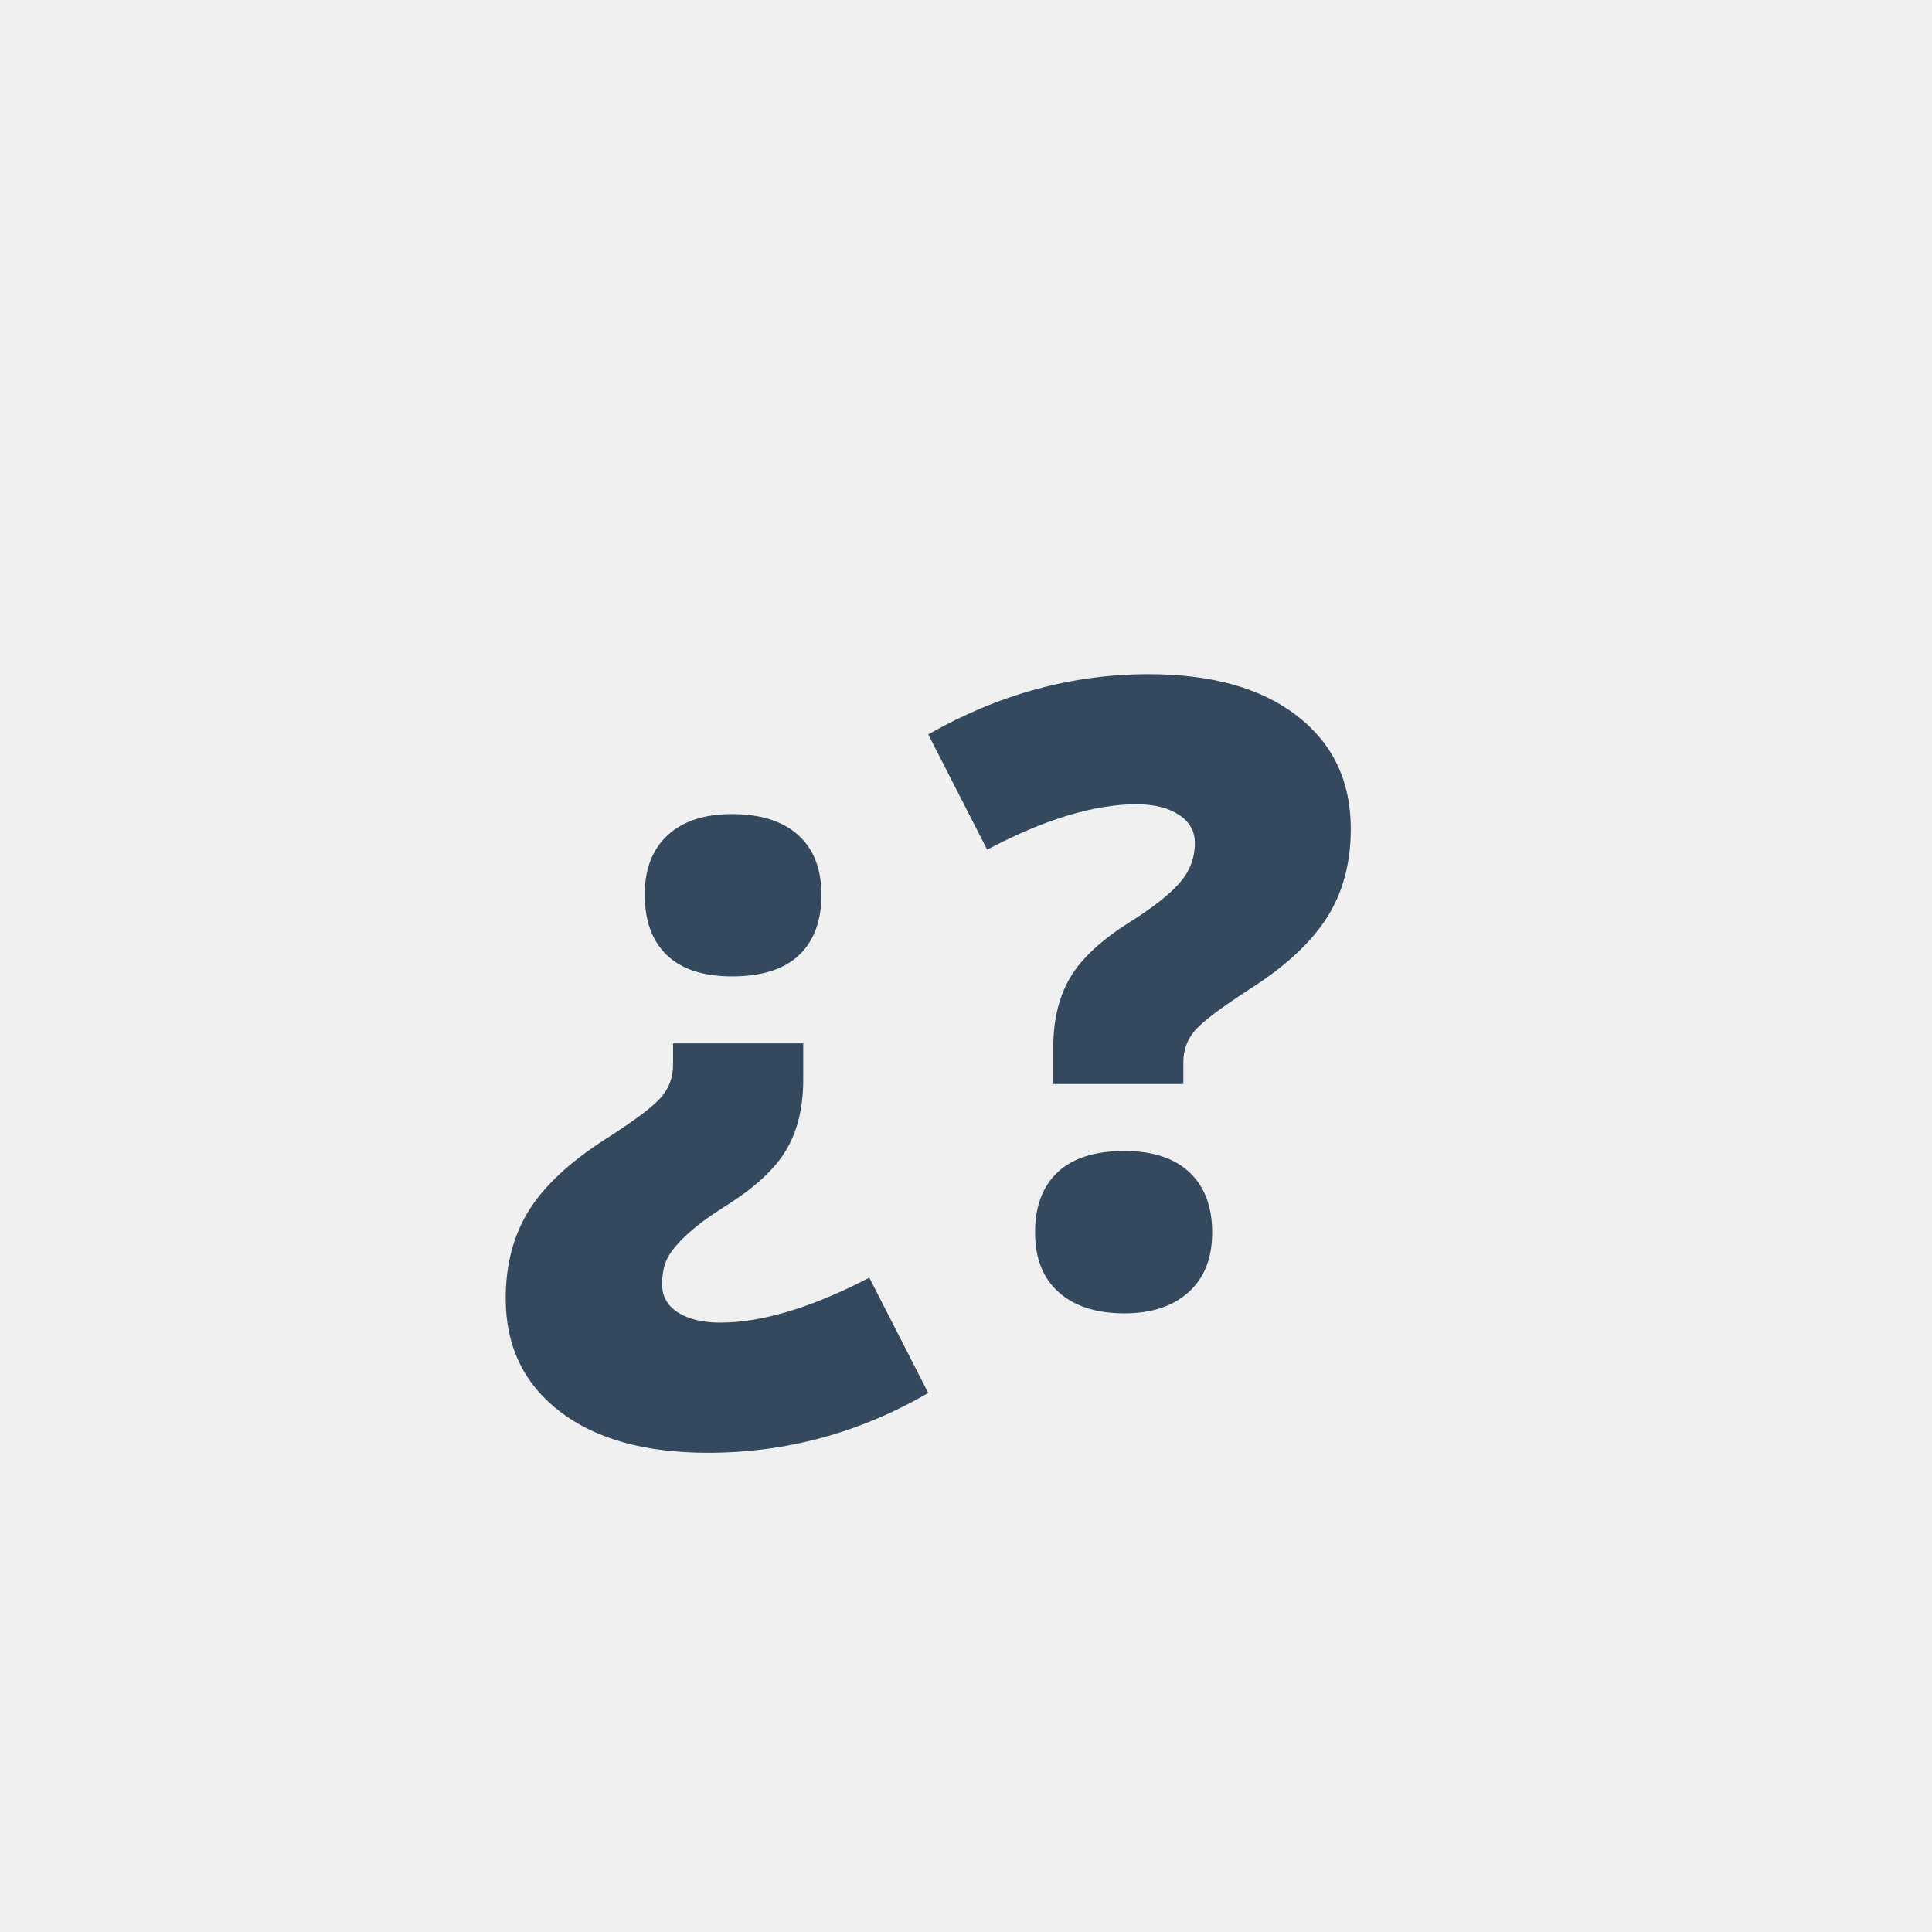
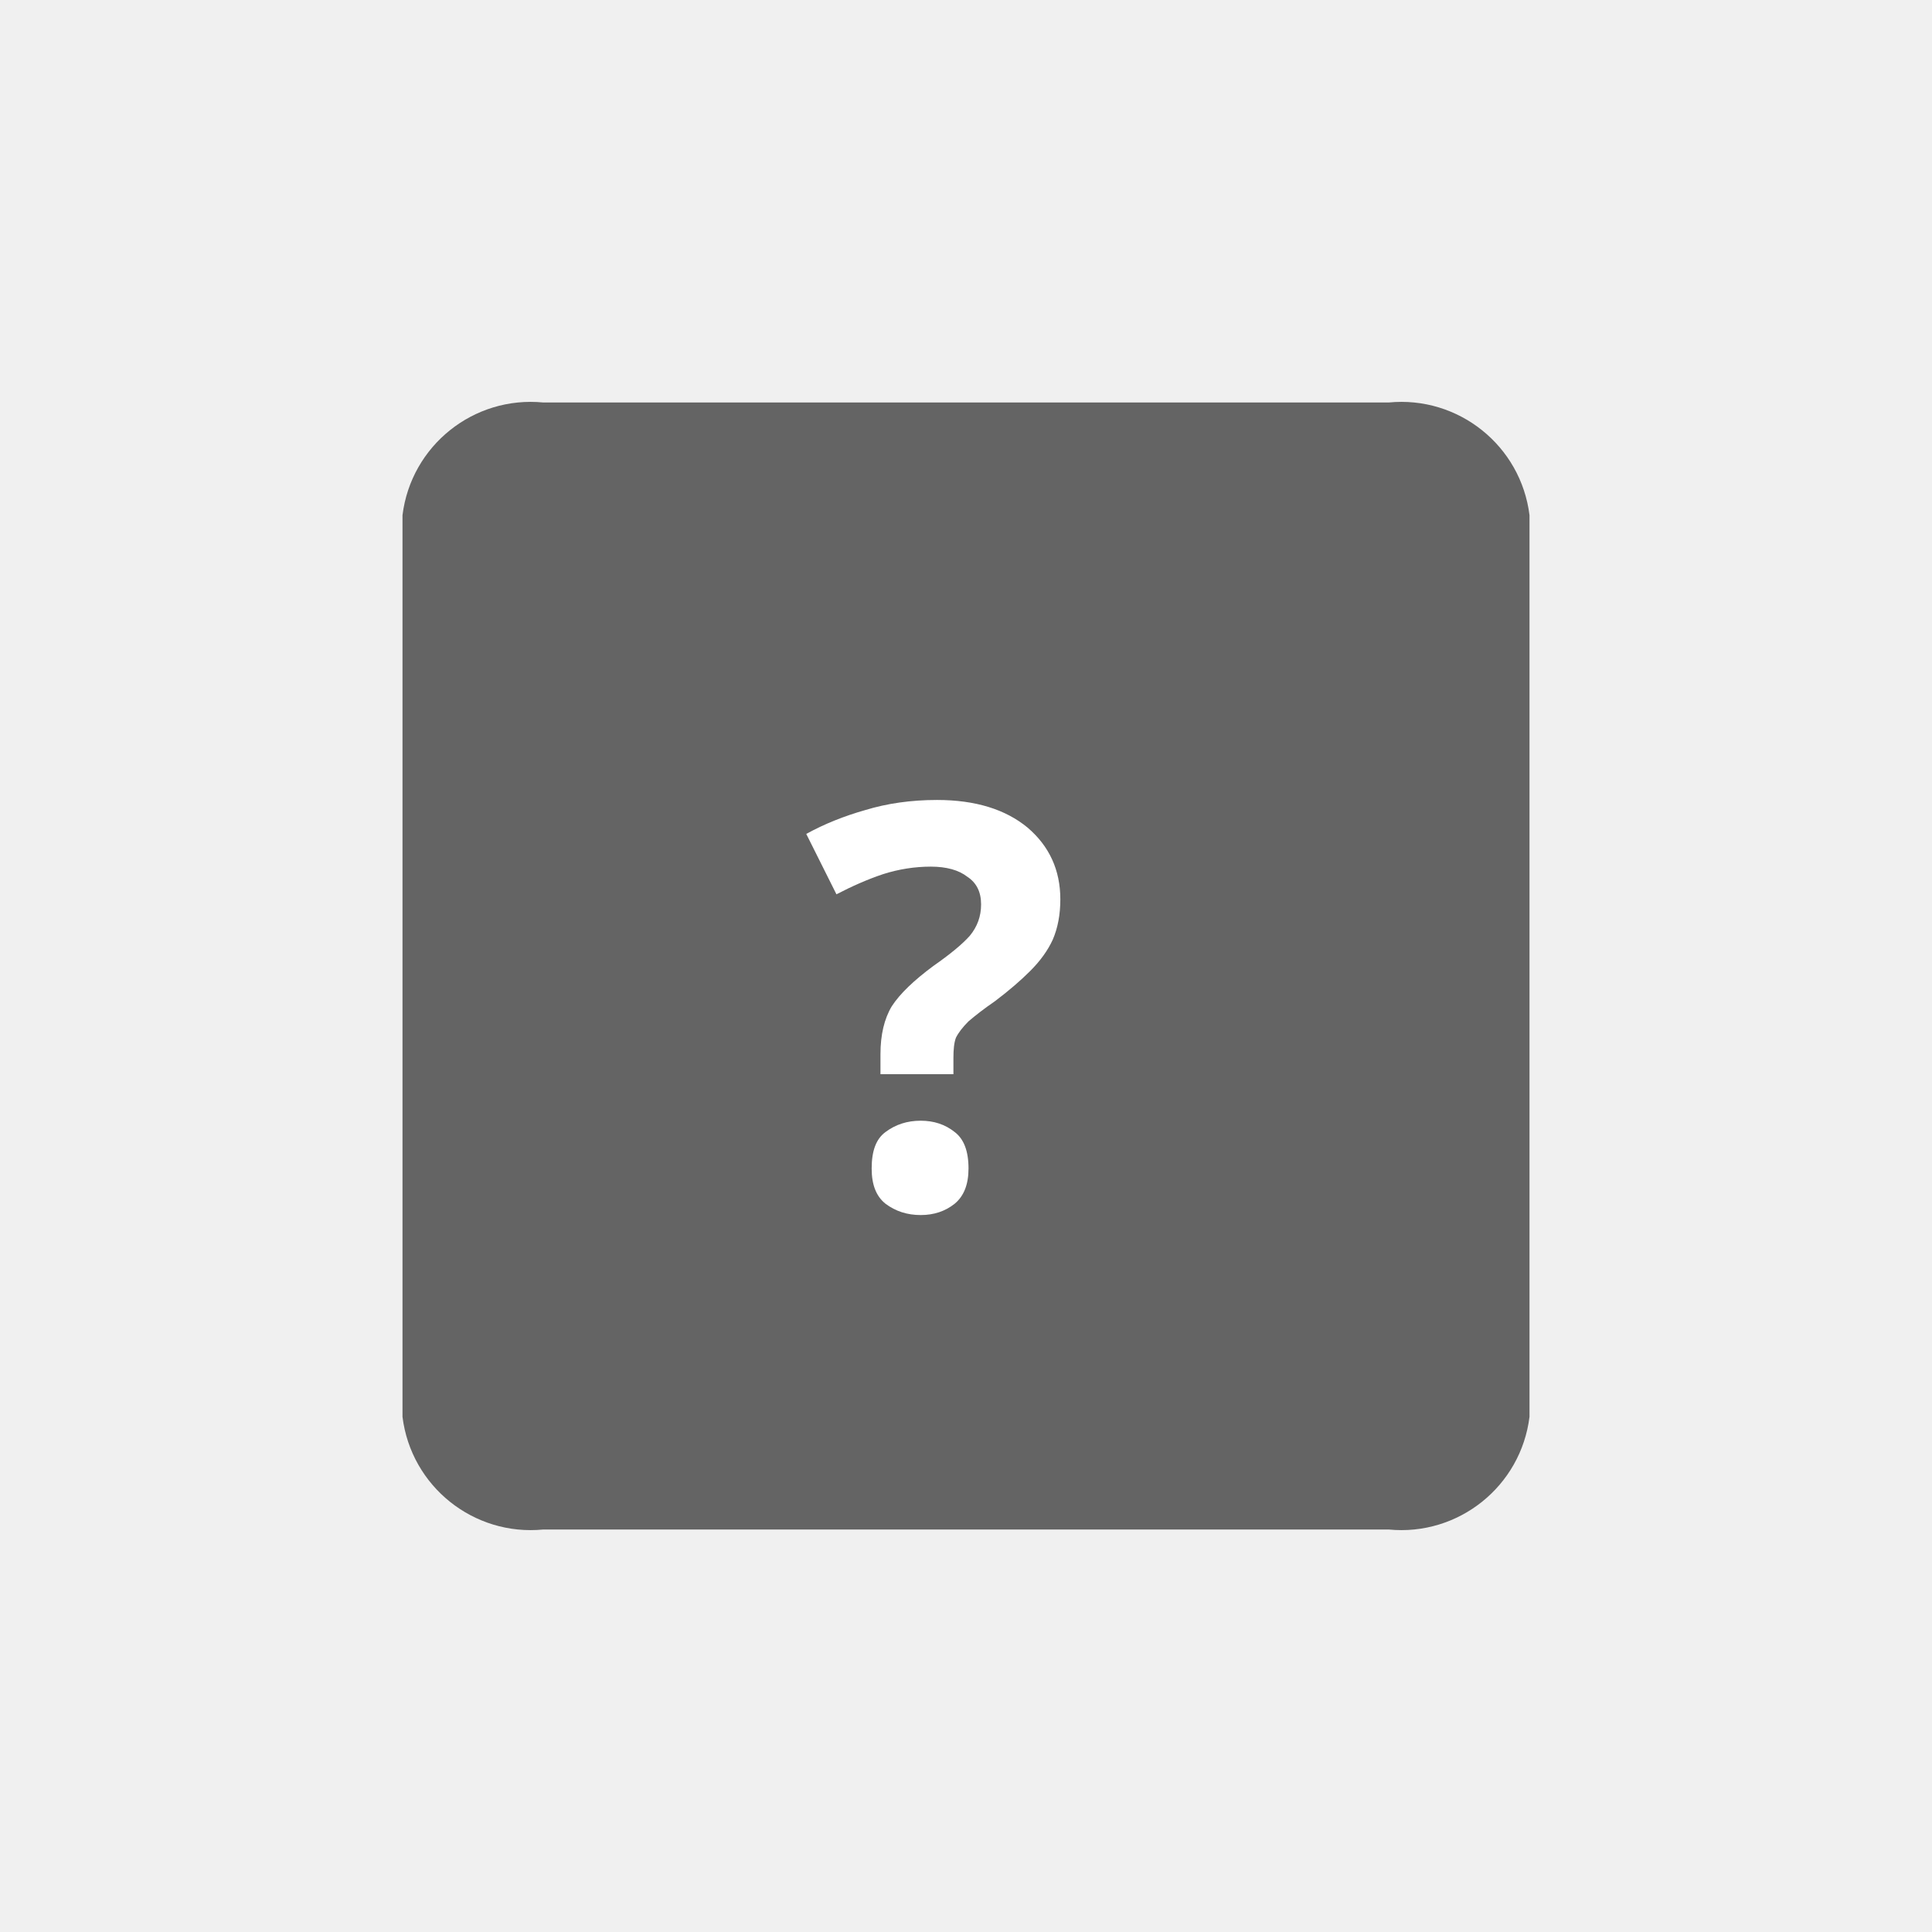
- <svg xmlns="http://www.w3.org/2000/svg" style="isolation:isolate" viewBox="0 0 24 24" width="24" height="24">
-   <path d=" M 8.361 12.961 L 9.978 12.961 L 9.978 13.414 L 9.978 13.414 Q 9.978 13.93 9.767 14.285 L 9.767 14.285 L 9.767 14.285 Q 9.557 14.64 9.02 14.977 L 9.02 14.977 L 9.02 14.977 Q 8.719 15.167 8.546 15.325 L 8.546 15.325 L 8.546 15.325 Q 8.372 15.483 8.298 15.617 L 8.298 15.617 L 8.298 15.617 Q 8.225 15.751 8.225 15.957 L 8.225 15.957 L 8.225 15.957 Q 8.225 16.178 8.422 16.304 L 8.422 16.304 L 8.422 16.304 Q 8.619 16.43 8.946 16.43 L 8.946 16.43 L 8.946 16.43 Q 9.725 16.43 10.799 15.872 L 10.799 15.872 L 11.531 17.304 L 11.531 17.304 Q 10.252 18.047 8.793 18.047 L 8.793 18.047 L 8.793 18.047 Q 7.619 18.047 6.95 17.531 L 6.95 17.531 L 6.95 17.531 Q 6.282 17.015 6.282 16.13 L 6.282 16.13 L 6.282 16.13 Q 6.282 15.499 6.571 15.035 L 6.571 15.035 L 6.571 15.035 Q 6.861 14.572 7.53 14.145 L 7.53 14.145 L 7.53 14.145 Q 8.056 13.809 8.209 13.635 L 8.209 13.635 L 8.209 13.635 Q 8.361 13.461 8.361 13.229 L 8.361 13.229 L 8.361 12.961 L 8.361 12.961 Z  M 10.204 11.113 L 10.204 11.113 L 10.204 11.113 Q 10.204 11.602 9.925 11.866 L 9.925 11.866 L 9.925 11.866 Q 9.646 12.129 9.093 12.129 L 9.093 12.129 L 9.093 12.129 Q 8.561 12.129 8.285 11.866 L 8.285 11.866 L 8.285 11.866 Q 8.009 11.602 8.009 11.113 L 8.009 11.113 L 8.009 11.113 Q 8.009 10.639 8.293 10.376 L 8.293 10.376 L 8.293 10.376 Q 8.577 10.113 9.093 10.113 L 9.093 10.113 L 9.093 10.113 Q 9.625 10.113 9.915 10.373 L 9.915 10.373 L 9.915 10.373 Q 10.204 10.634 10.204 11.113 Z  M 14.7 13.466 L 13.084 13.466 L 13.084 13.014 L 13.084 13.014 Q 13.084 12.498 13.295 12.142 L 13.295 12.142 L 13.295 12.142 Q 13.505 11.787 14.042 11.45 L 14.042 11.45 L 14.042 11.45 Q 14.469 11.181 14.656 10.965 L 14.656 10.965 L 14.656 10.965 Q 14.843 10.75 14.843 10.471 L 14.843 10.471 L 14.843 10.471 Q 14.843 10.249 14.642 10.12 L 14.642 10.12 L 14.642 10.12 Q 14.442 9.991 14.121 9.991 L 14.121 9.991 L 14.121 9.991 Q 13.326 9.991 12.263 10.555 L 12.263 10.555 L 11.531 9.123 L 11.531 9.123 Q 12.842 8.375 14.269 8.375 L 14.269 8.375 L 14.269 8.375 Q 15.443 8.375 16.111 8.891 L 16.111 8.891 L 16.111 8.891 Q 16.78 9.407 16.78 10.297 L 16.78 10.297 L 16.78 10.297 Q 16.78 10.934 16.483 11.4 L 16.483 11.4 L 16.483 11.4 Q 16.185 11.866 15.532 12.282 L 15.532 12.282 L 15.532 12.282 Q 14.979 12.64 14.84 12.806 L 14.84 12.806 L 14.84 12.806 Q 14.7 12.971 14.7 13.198 L 14.7 13.198 L 14.7 13.466 L 14.7 13.466 Z  M 12.858 15.309 L 12.858 15.309 L 12.858 15.309 Q 12.858 14.825 13.139 14.561 L 13.139 14.561 L 13.139 14.561 Q 13.421 14.298 13.969 14.298 L 13.969 14.298 L 13.969 14.298 Q 14.495 14.298 14.777 14.564 L 14.777 14.564 L 14.777 14.564 Q 15.058 14.83 15.058 15.309 L 15.058 15.309 L 15.058 15.309 Q 15.058 15.788 14.766 16.051 L 14.766 16.051 L 14.766 16.051 Q 14.474 16.315 13.969 16.315 L 13.969 16.315 L 13.969 16.315 Q 13.447 16.315 13.153 16.054 L 13.153 16.054 L 13.153 16.054 Q 12.858 15.793 12.858 15.309 Z " fill-rule="evenodd" fill="rgb(52,73,94)" />
+ <svg xmlns="http://www.w3.org/2000/svg" width="24" height="24" viewBox="0 0 24 24">
+   <rect width="24" height="24" fill="none" />
+   <path d="M8.75,5.5h10.5A1.605,1.605,0,0,1,21,6.9V18.1a1.605,1.605,0,0,1-1.75,1.4H8.75A1.605,1.605,0,0,1,7,18.1V6.9A1.605,1.605,0,0,1,8.75,5.5Z" transform="translate(-2 -0.5)" fill="#646464" />
+   <text transform="translate(10 15)" fill="#fff" font-size="7" font-family="ProductSans-Bold, Product Sans" font-weight="700">
+     <tspan x="0" y="0">?</tspan>
+   </text>
</svg>
